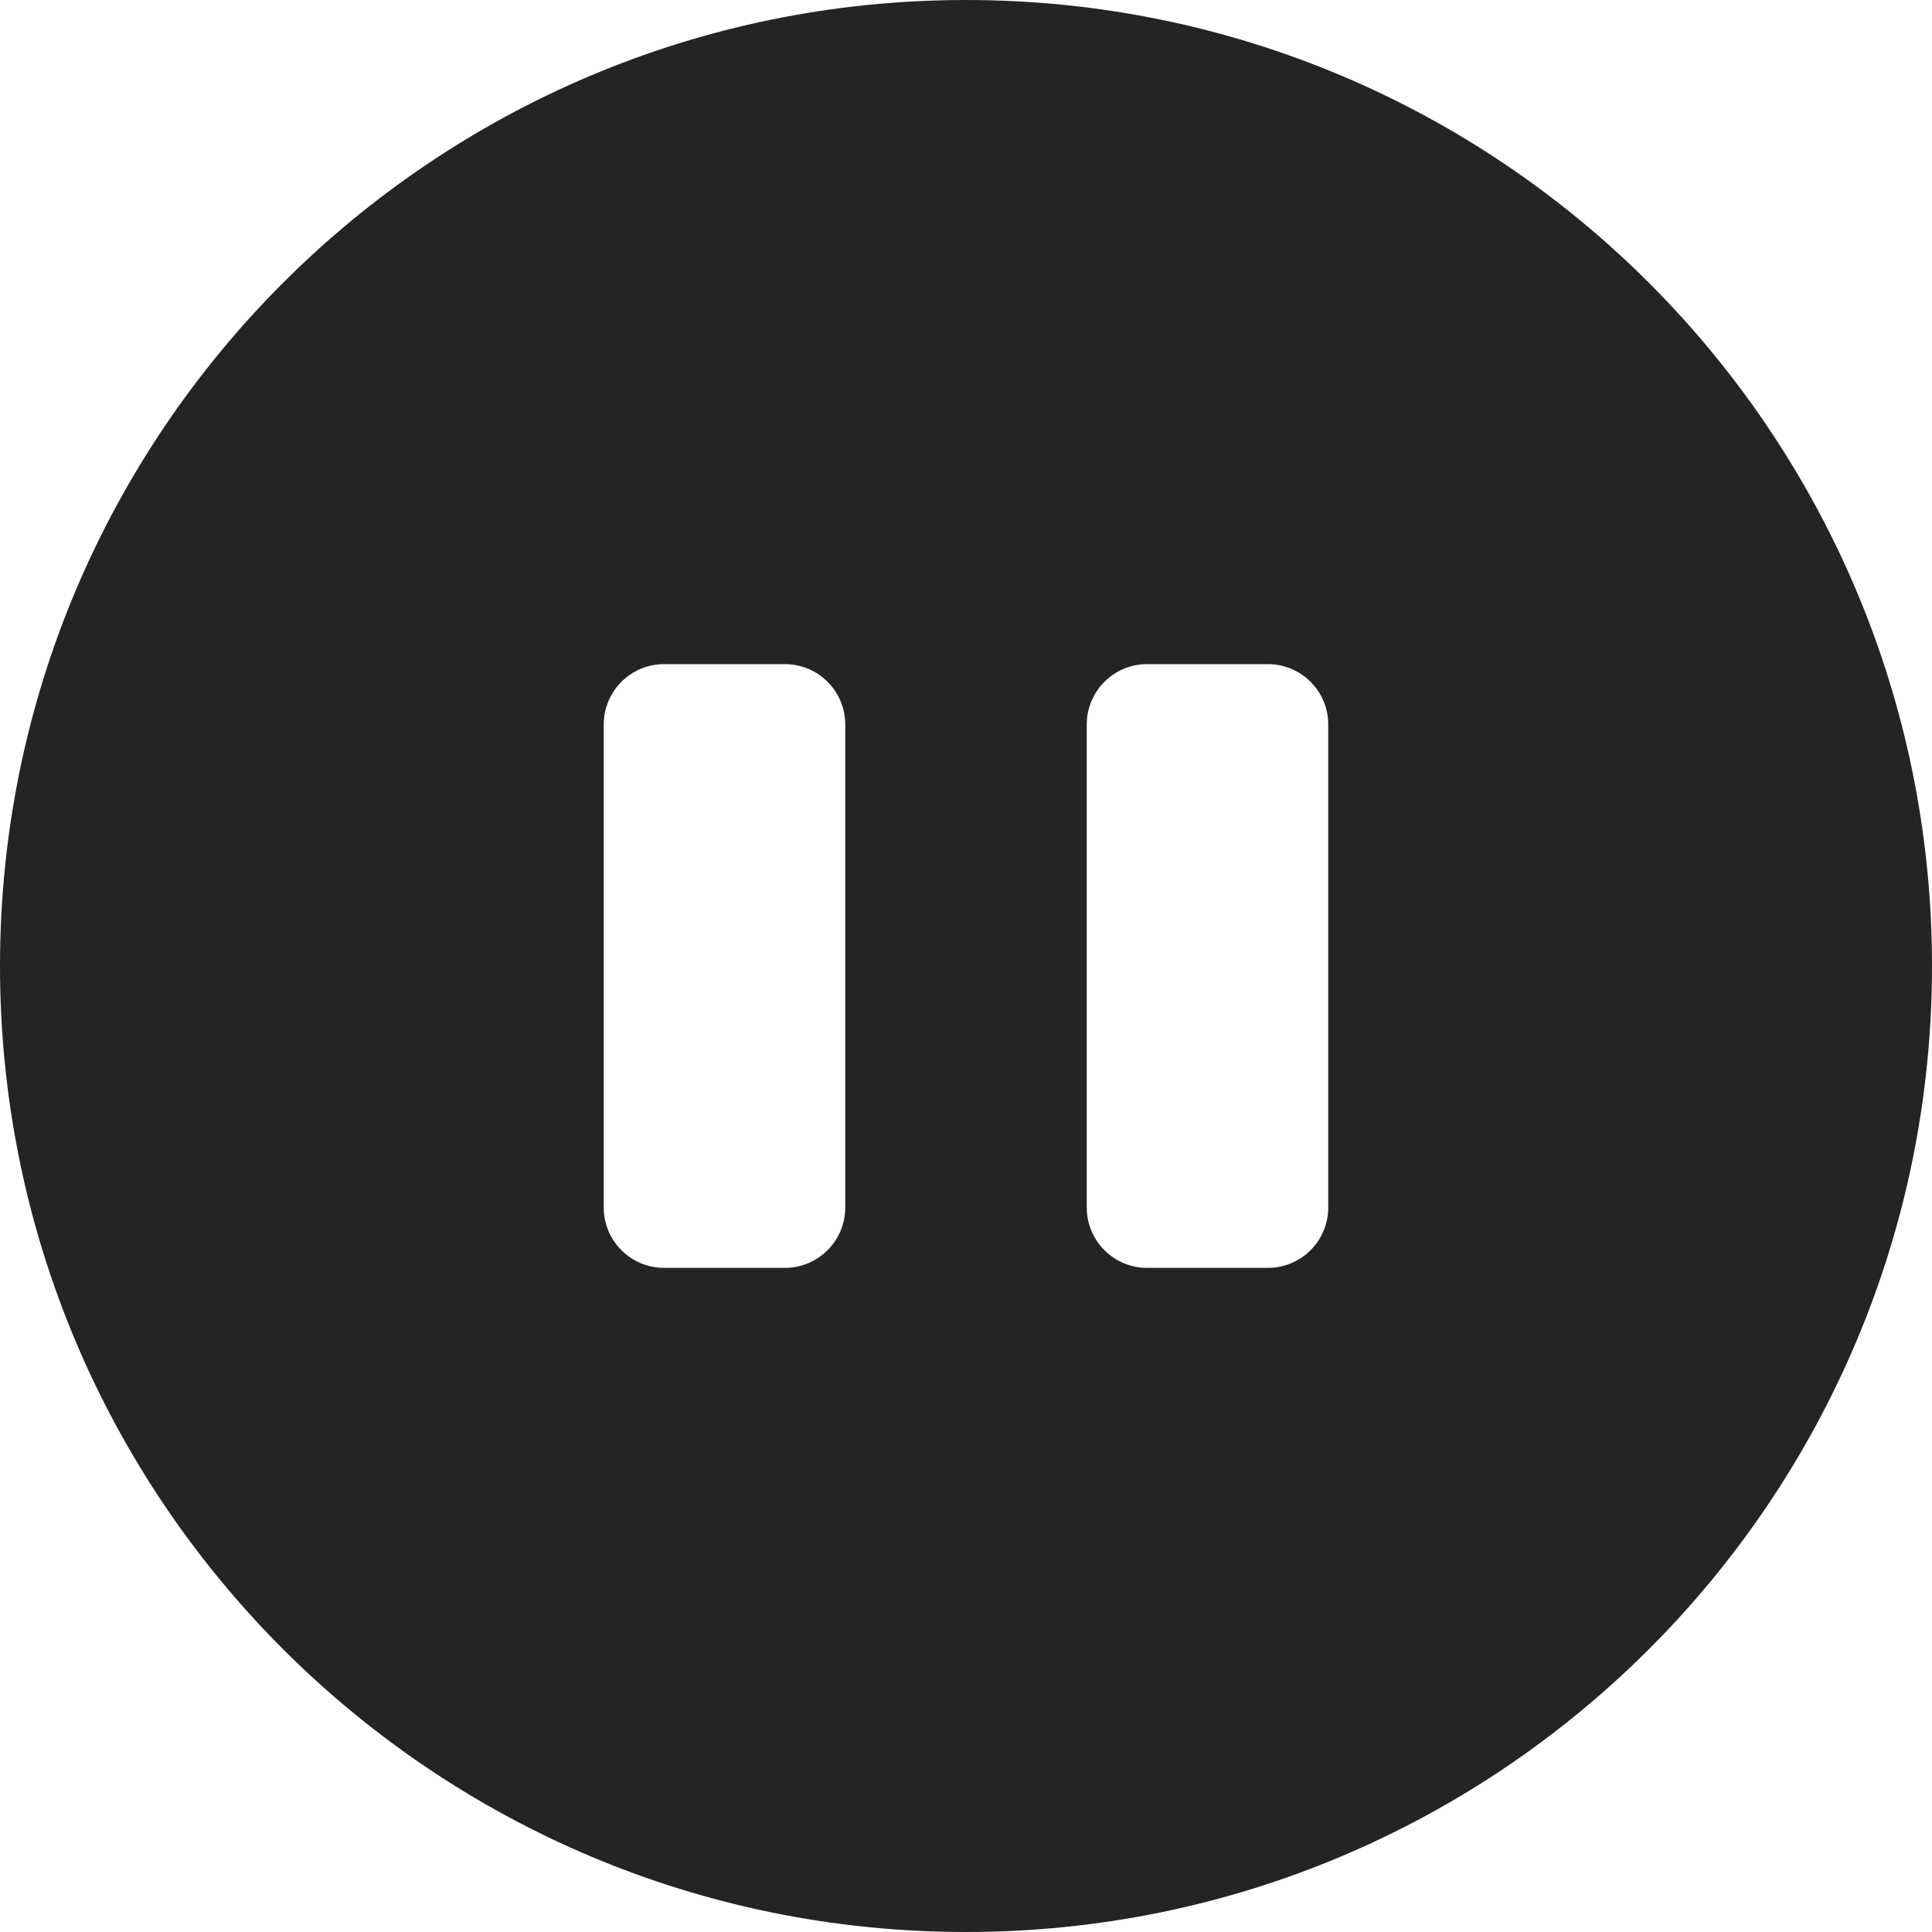
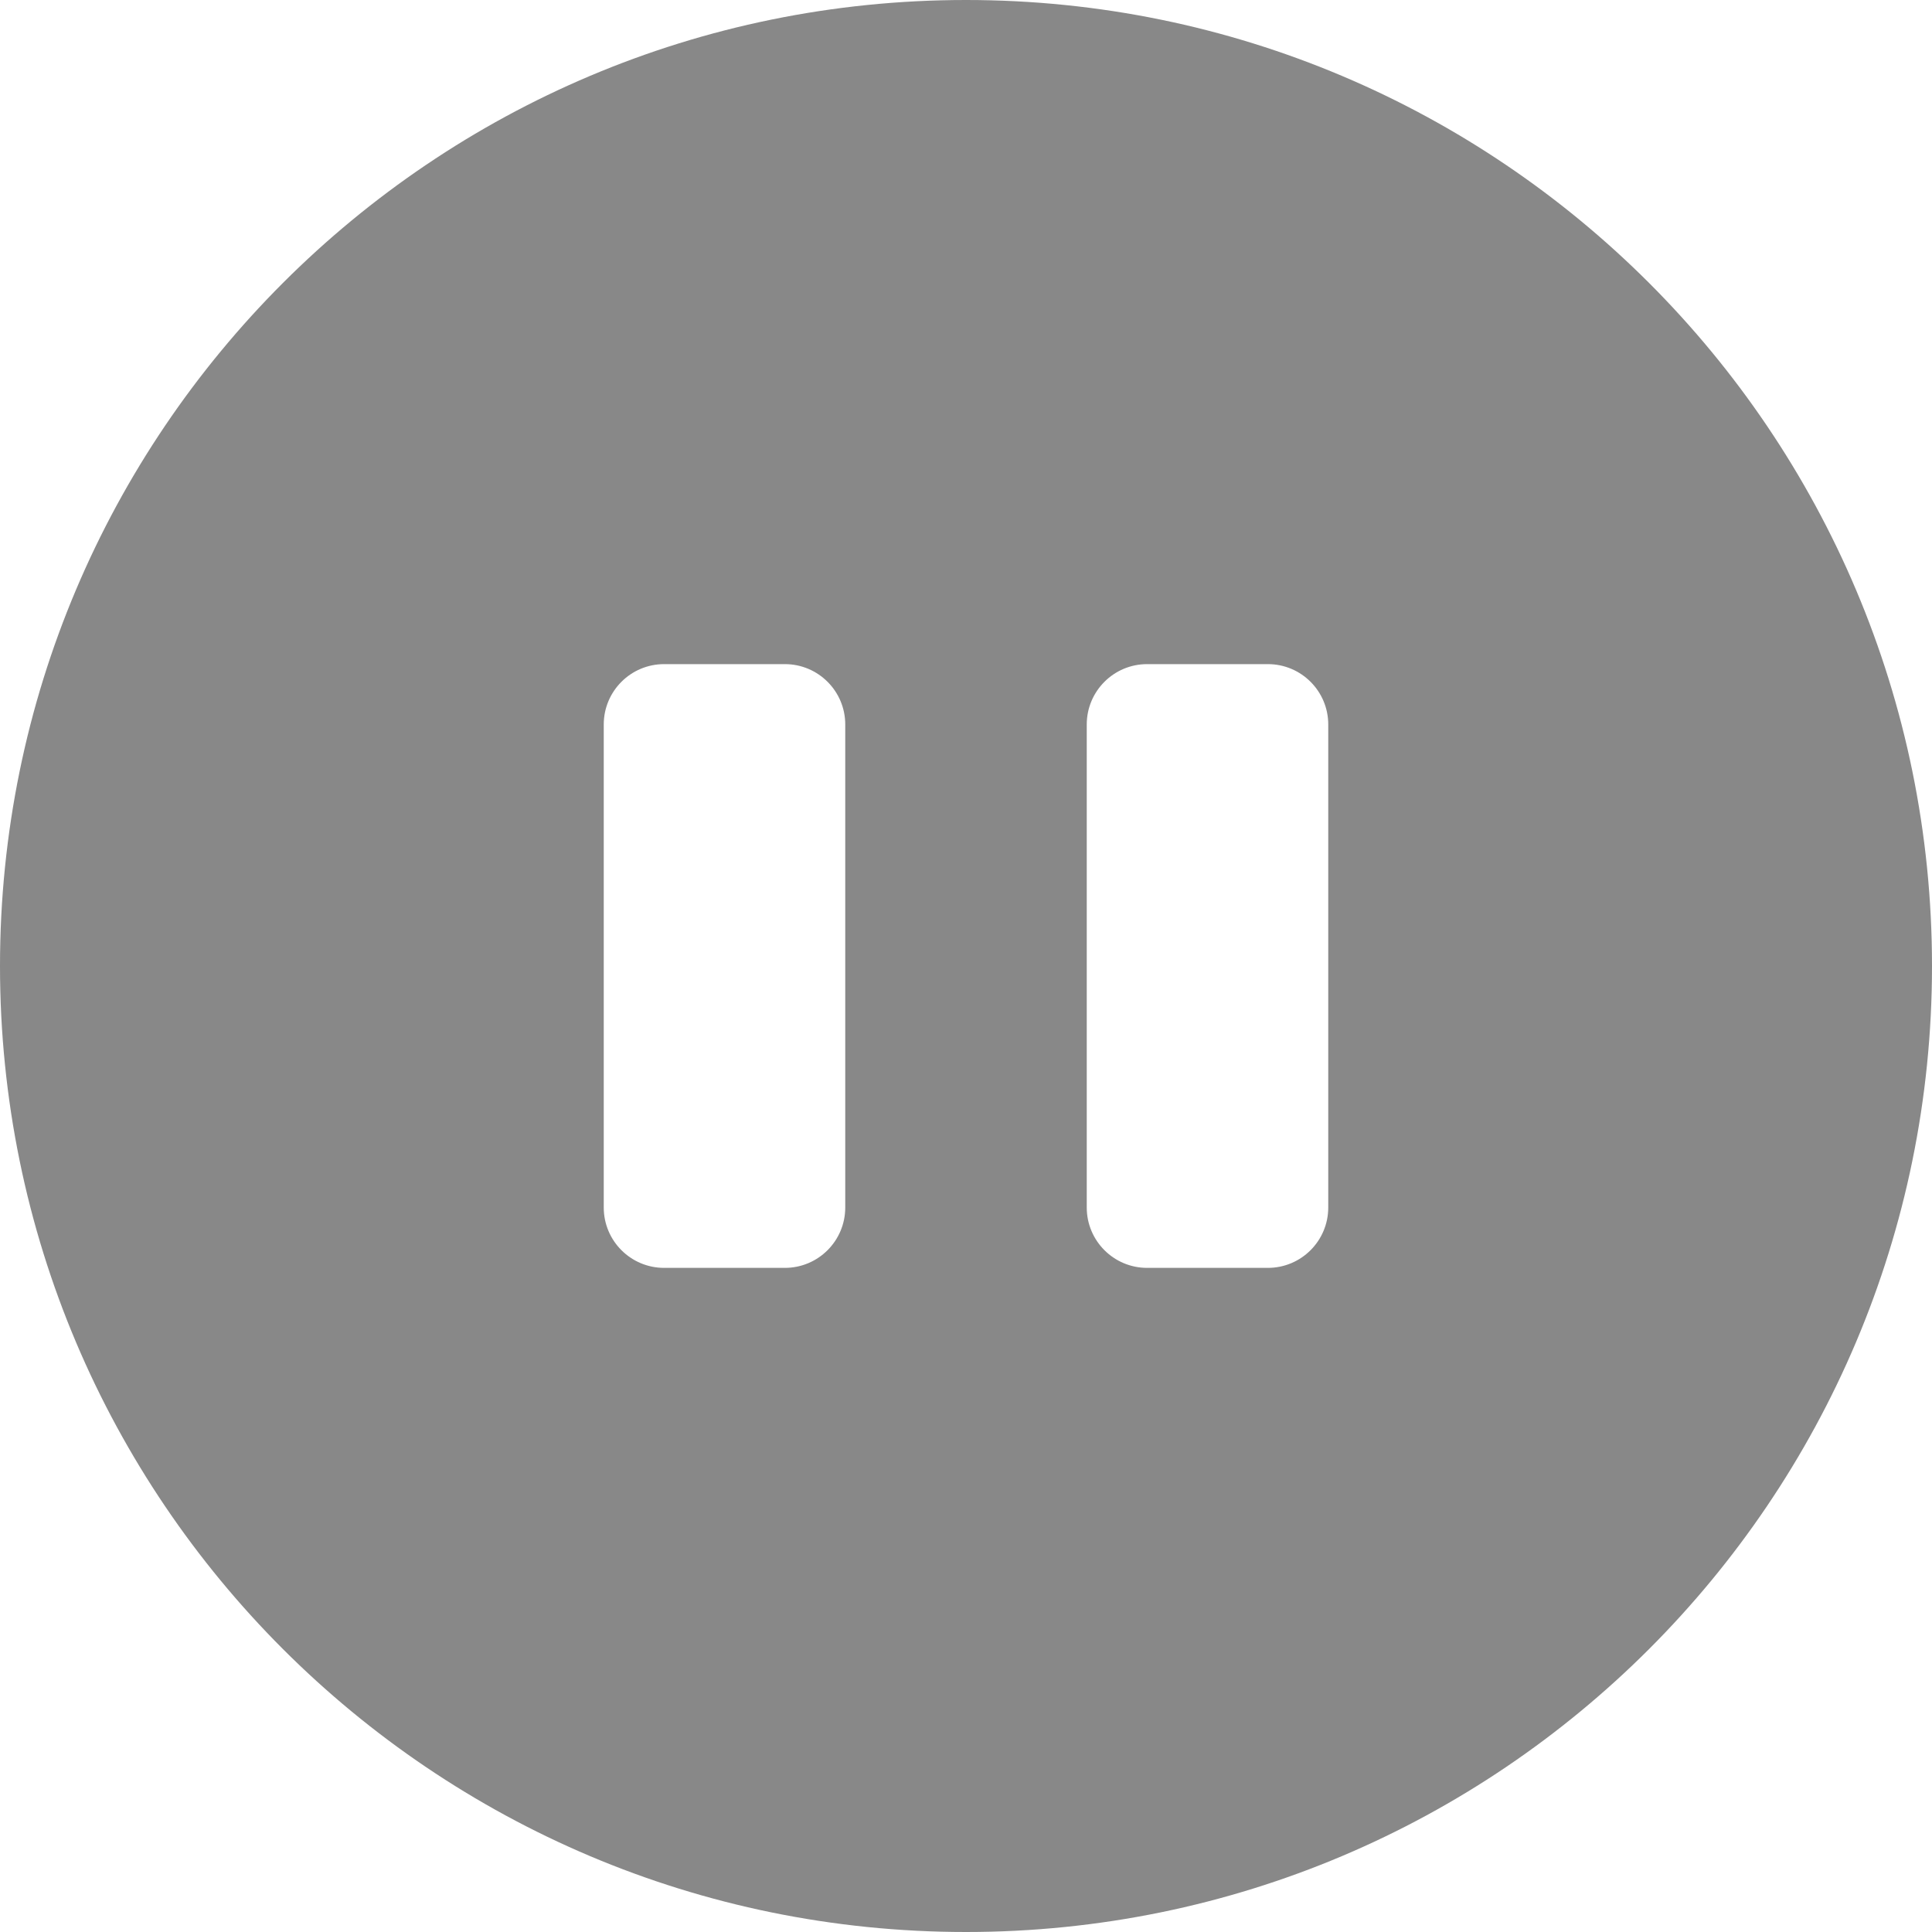
<svg xmlns="http://www.w3.org/2000/svg" version="1.1" id="Capa_1" x="0px" y="0px" viewBox="0 0 512 512" style="enable-background:new 0 0 512 512;" xml:space="preserve">
-   <path fill="#242424" d="M256,0C114.617,0,0,114.615,0,256s114.617,256,256,256s256-114.615,256-256S397.383,0,256,0z M224,320  c0,8.836-7.164,16-16,16h-32c-8.836,0-16-7.164-16-16V192c0-8.836,7.164-16,16-16h32c8.836,0,16,7.164,16,16V320z M352,320  c0,8.836-7.164,16-16,16h-32c-8.836,0-16-7.164-16-16V192c0-8.836,7.164-16,16-16h32c8.836,0,16,7.164,16,16V320z" />
+   <path fill="#888888" d="M256,0C114.617,0,0,114.615,0,256s114.617,256,256,256s256-114.615,256-256S397.383,0,256,0z M224,320  c0,8.836-7.164,16-16,16h-32c-8.836,0-16-7.164-16-16V192c0-8.836,7.164-16,16-16h32c8.836,0,16,7.164,16,16V320z M352,320  c0,8.836-7.164,16-16,16h-32c-8.836,0-16-7.164-16-16V192c0-8.836,7.164-16,16-16h32c8.836,0,16,7.164,16,16V320z" />
  <g>
</g>
  <g>
</g>
  <g>
</g>
  <g>
</g>
  <g>
</g>
  <g>
</g>
  <g>
</g>
  <g>
</g>
  <g>
</g>
  <g>
</g>
  <g>
</g>
  <g>
</g>
  <g>
</g>
  <g>
</g>
  <g>
</g>
</svg>
